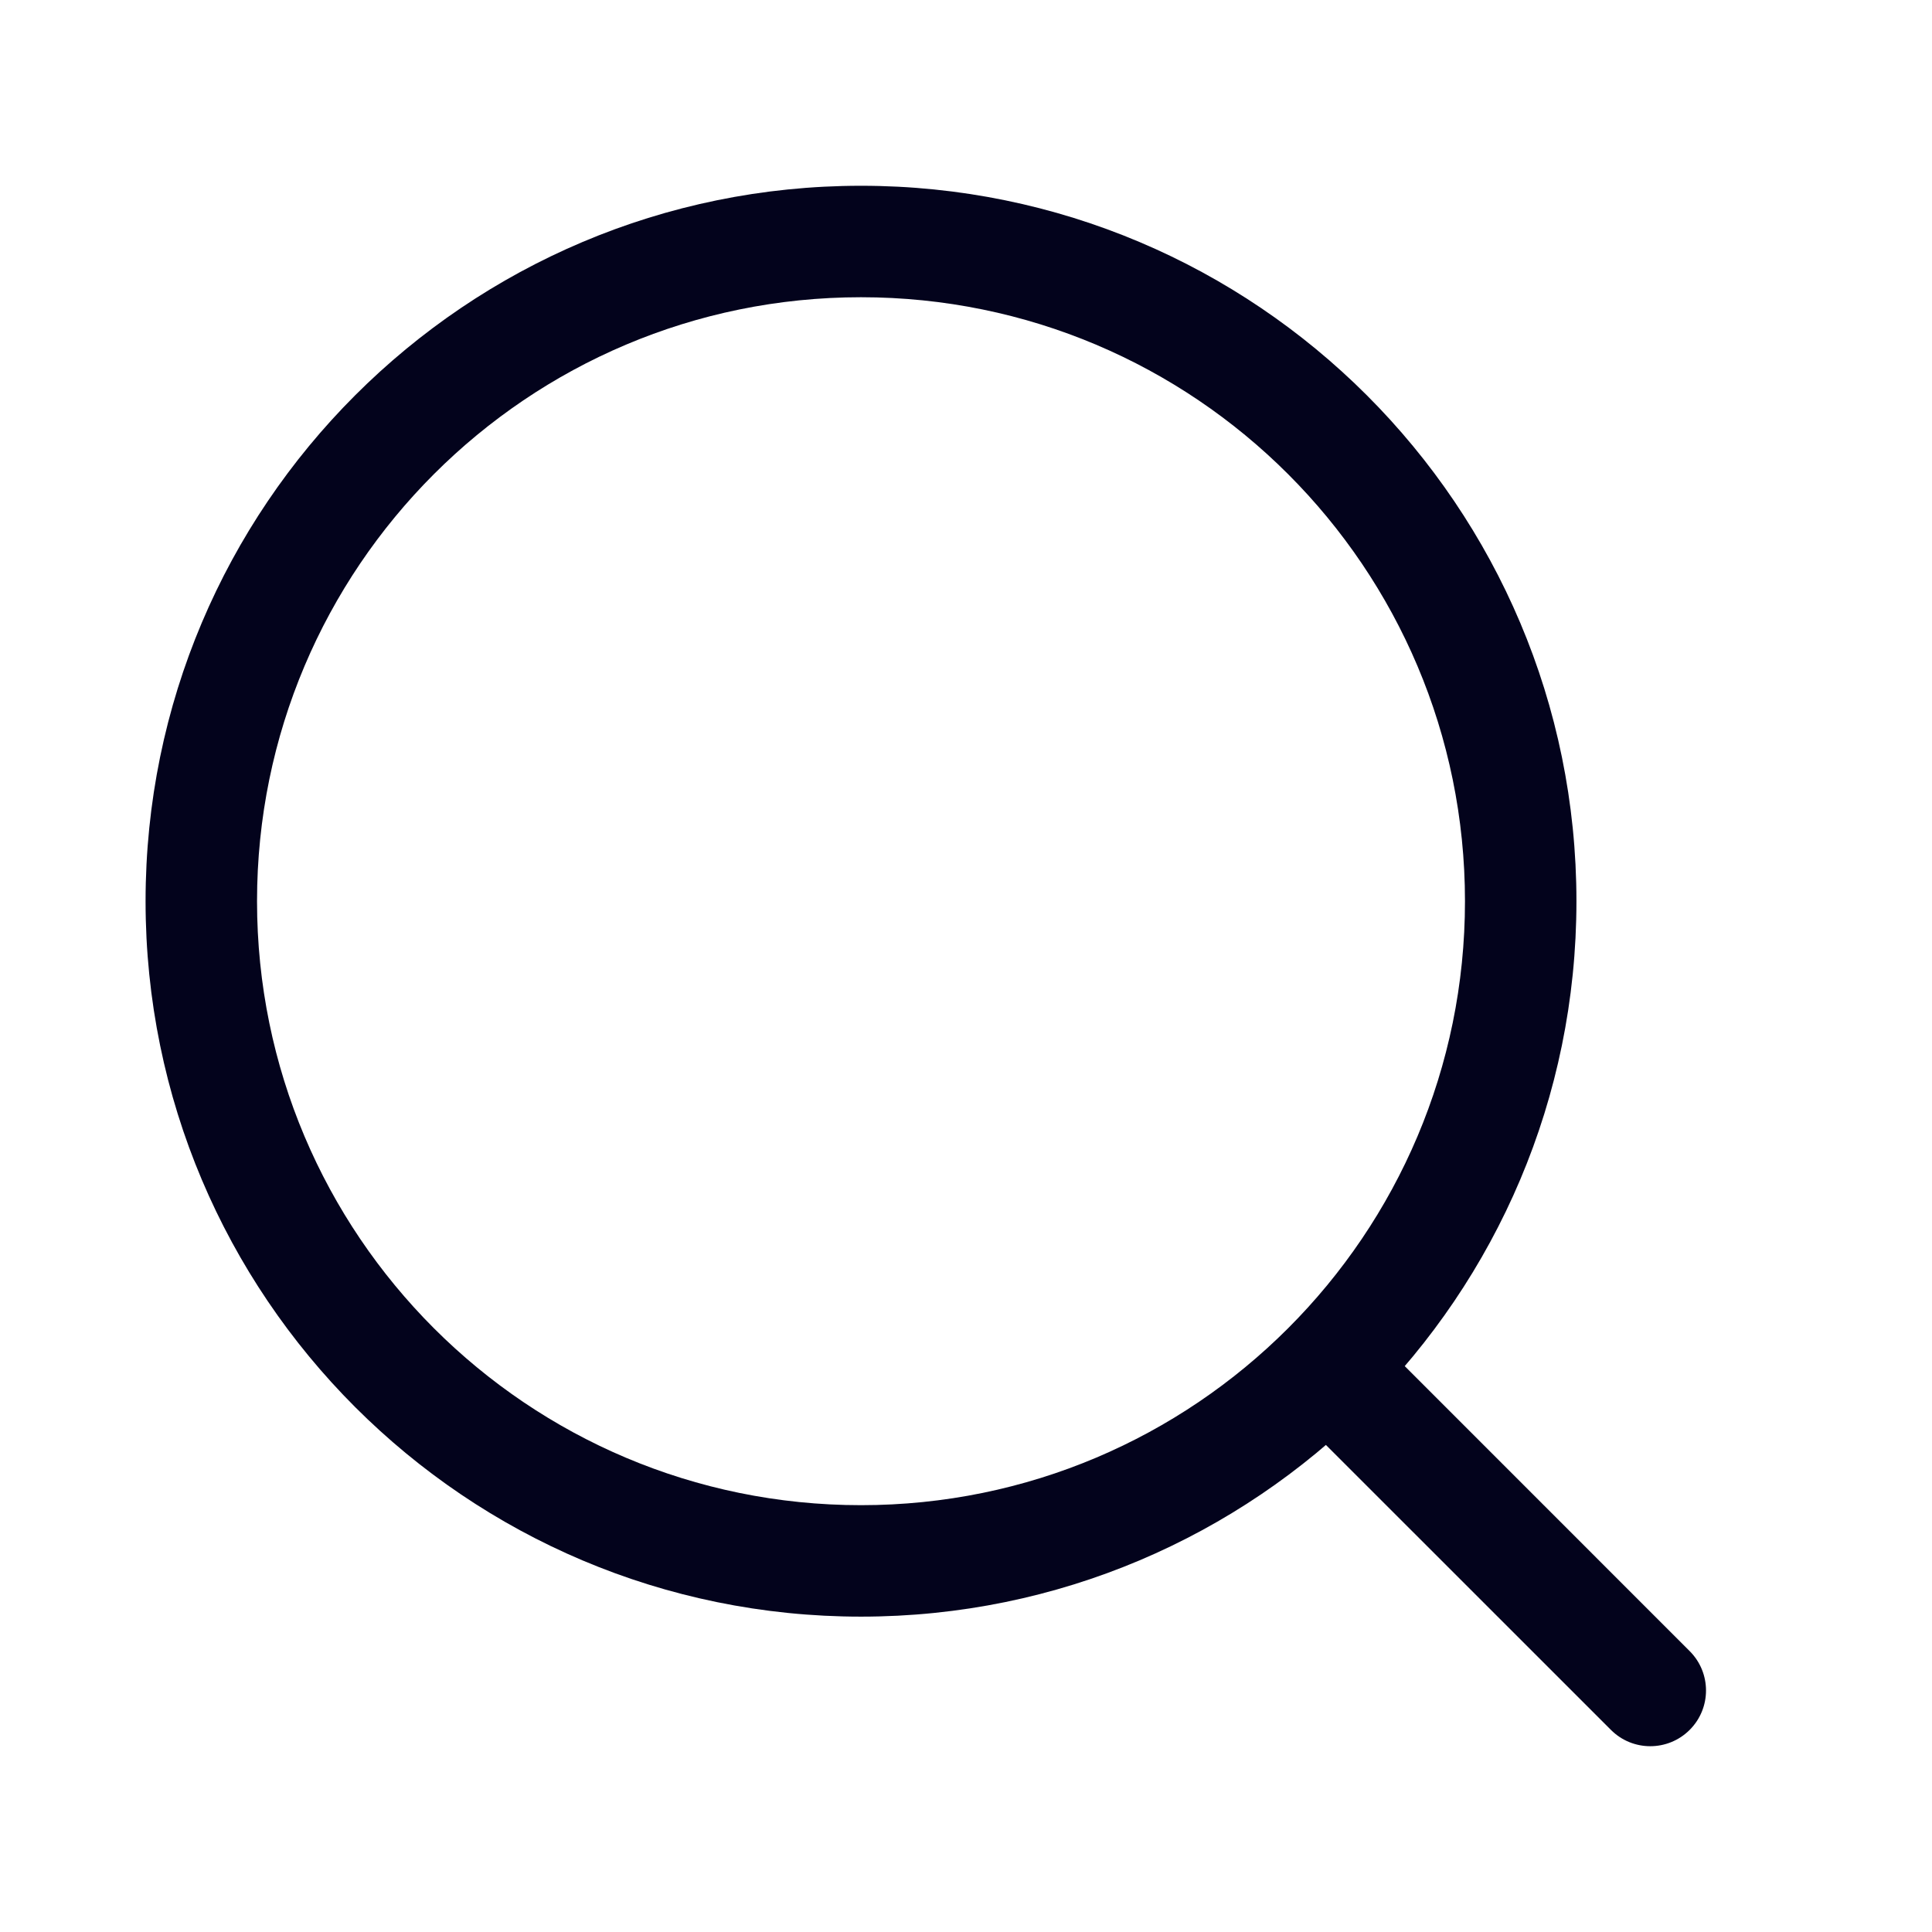
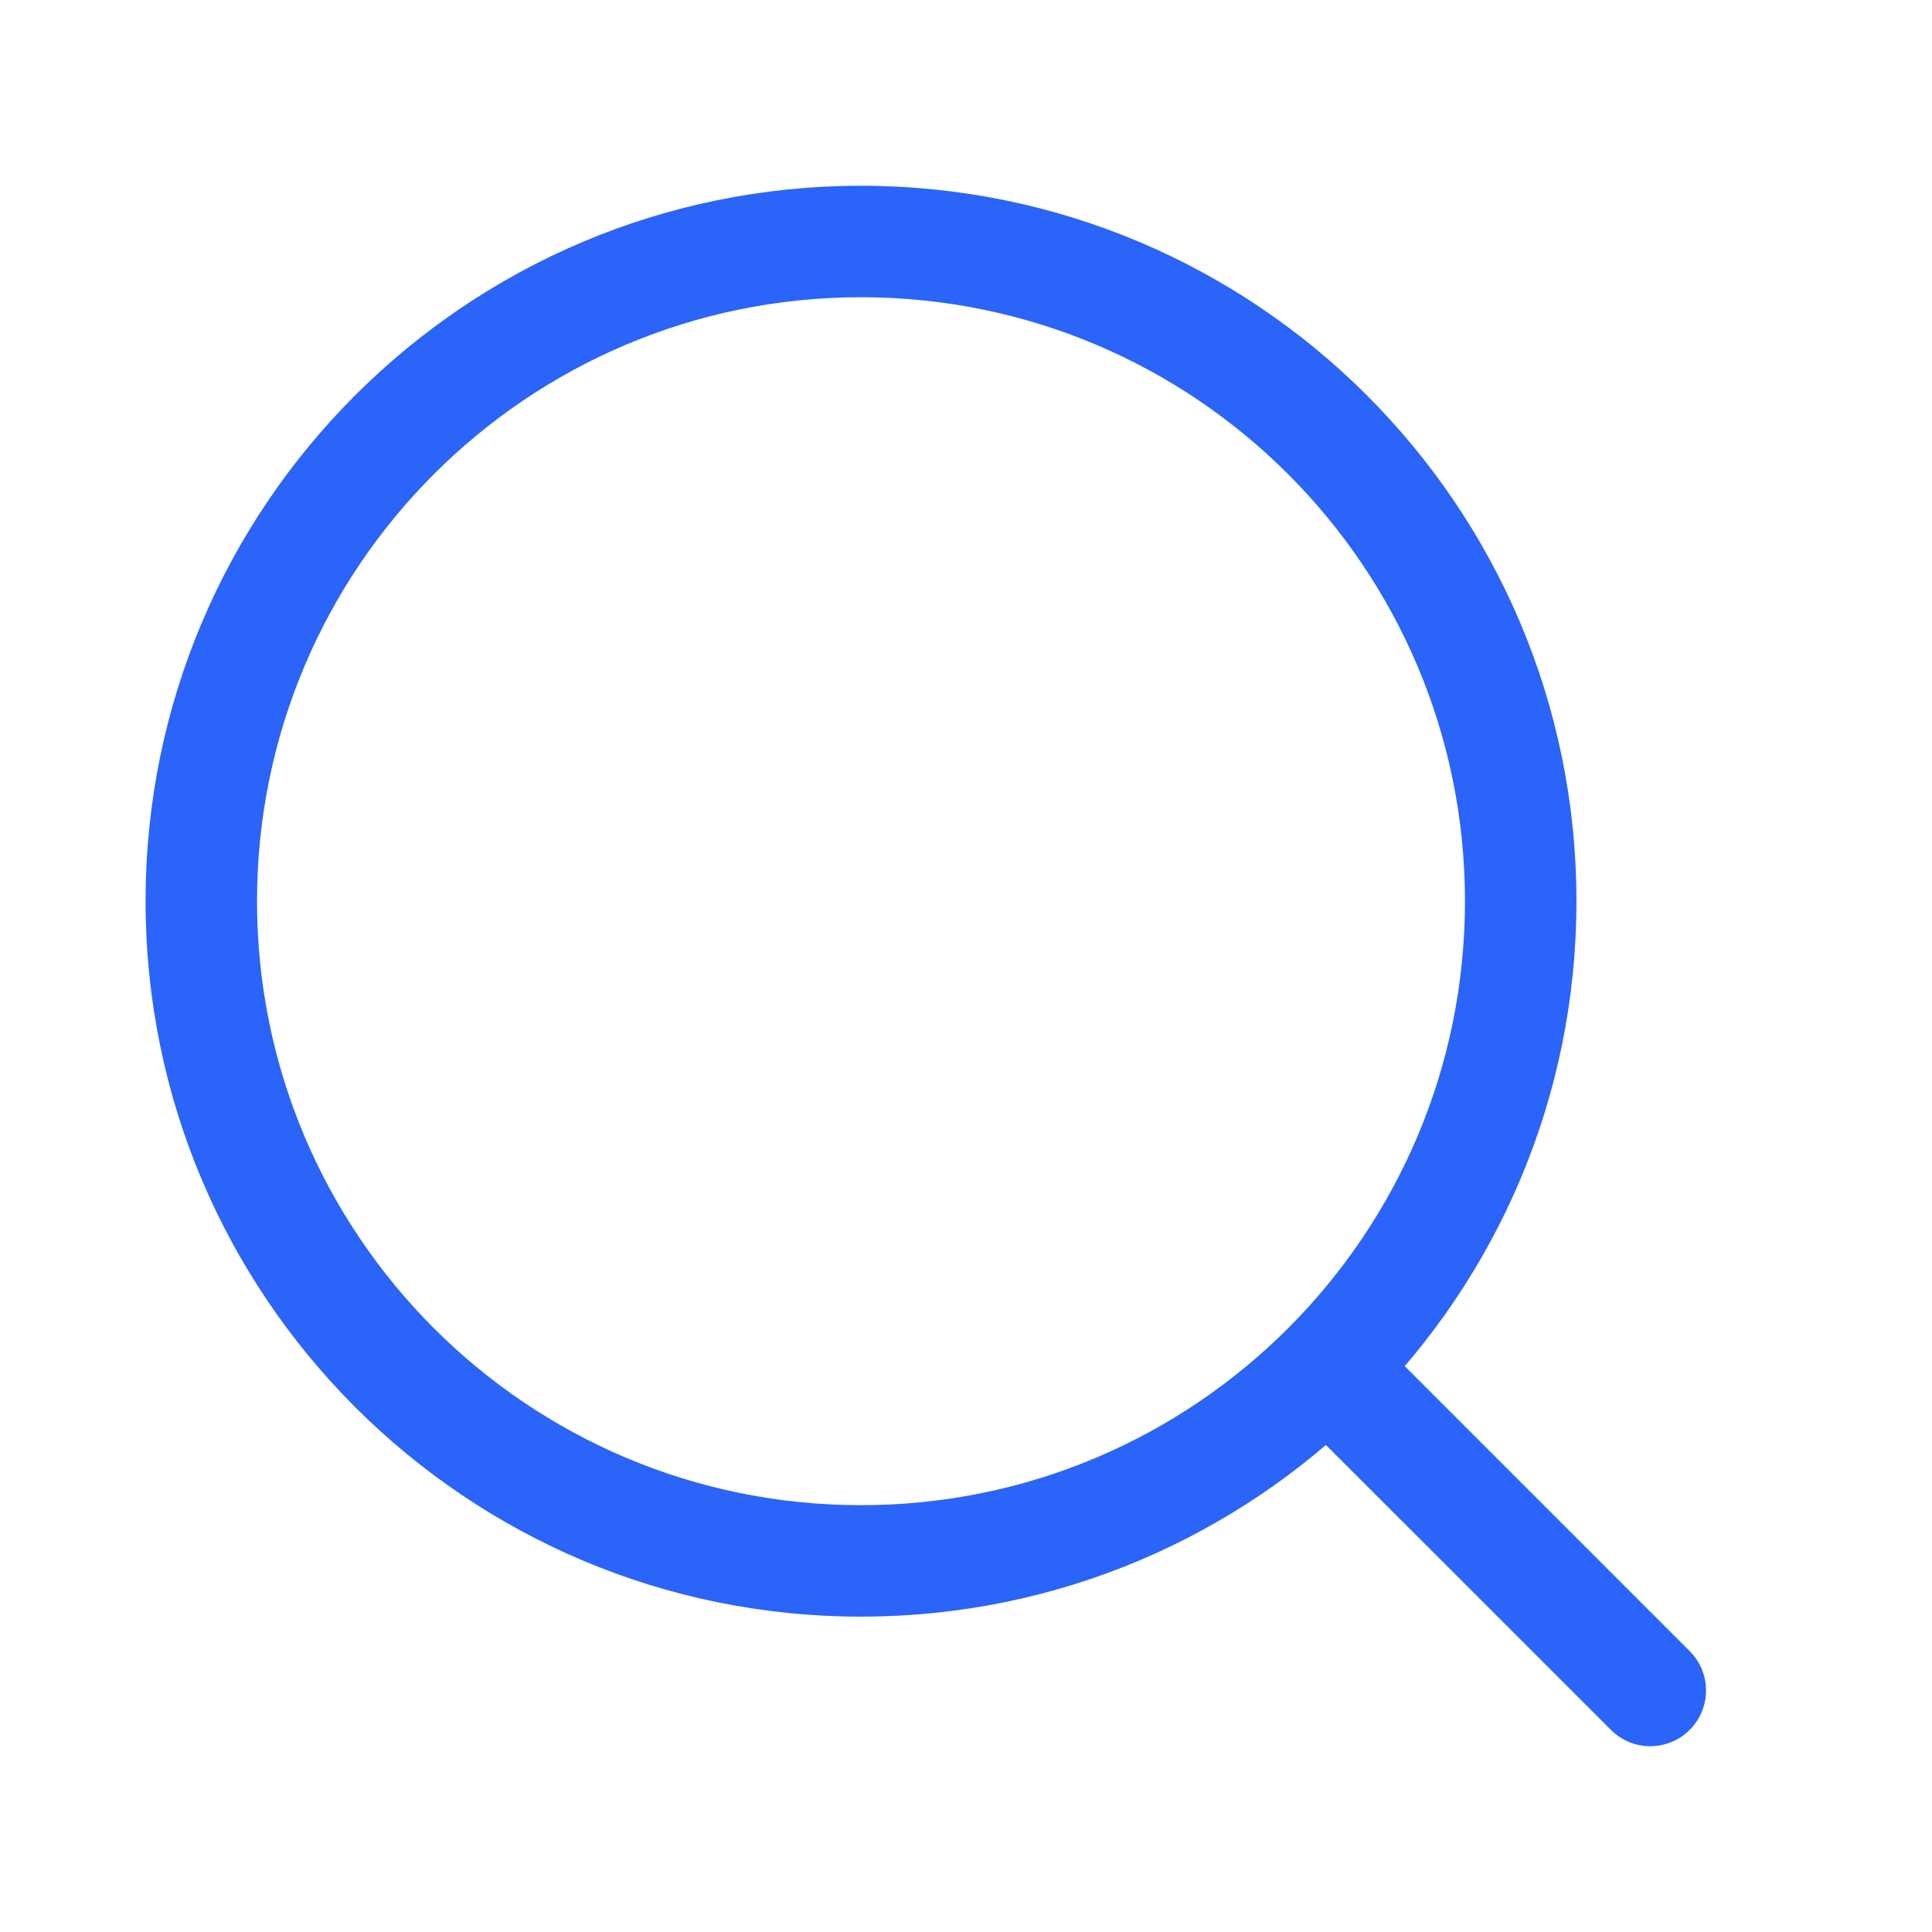
<svg xmlns="http://www.w3.org/2000/svg" width="26" height="26" viewBox="0 0 26 26" fill="none">
  <g id="Search">
-     <path id="Union" d="M18.459 17.939C18.166 17.646 17.691 17.646 17.398 17.939C17.105 18.232 17.105 18.707 17.398 19L18.459 17.939ZM21.679 23.28C21.971 23.573 22.446 23.573 22.739 23.28C23.032 22.987 23.032 22.513 22.739 22.22L21.679 23.28ZM11.587 20.256C7.098 20.256 3.459 16.617 3.459 12.128H1.959C1.959 17.445 6.27 21.756 11.587 21.756V20.256ZM19.715 12.128C19.715 16.617 16.076 20.256 11.587 20.256V21.756C16.904 21.756 21.215 17.445 21.215 12.128H19.715ZM11.587 4C16.076 4 19.715 7.639 19.715 12.128H21.215C21.215 6.811 16.904 2.5 11.587 2.5V4ZM11.587 2.5C6.27 2.5 1.959 6.811 1.959 12.128H3.459C3.459 7.639 7.098 4 11.587 4V2.5ZM17.398 19L21.679 23.28L22.739 22.22L18.459 17.939L17.398 19Z" fill="#03031C" />
+     <path id="Union" d="M18.459 17.939C18.166 17.646 17.691 17.646 17.398 17.939C17.105 18.232 17.105 18.707 17.398 19L18.459 17.939ZM21.679 23.28C21.971 23.573 22.446 23.573 22.739 23.28C23.032 22.987 23.032 22.513 22.739 22.22L21.679 23.28ZM11.587 20.256C7.098 20.256 3.459 16.617 3.459 12.128H1.959C1.959 17.445 6.27 21.756 11.587 21.756V20.256ZM19.715 12.128C19.715 16.617 16.076 20.256 11.587 20.256V21.756C16.904 21.756 21.215 17.445 21.215 12.128H19.715ZM11.587 4C16.076 4 19.715 7.639 19.715 12.128H21.215C21.215 6.811 16.904 2.5 11.587 2.5V4ZM11.587 2.5C6.27 2.5 1.959 6.811 1.959 12.128H3.459C3.459 7.639 7.098 4 11.587 4V2.5ZM17.398 19L21.679 23.28L22.739 22.22L18.459 17.939L17.398 19Z" fill="#2A64F9" />
  </g>
</svg>
